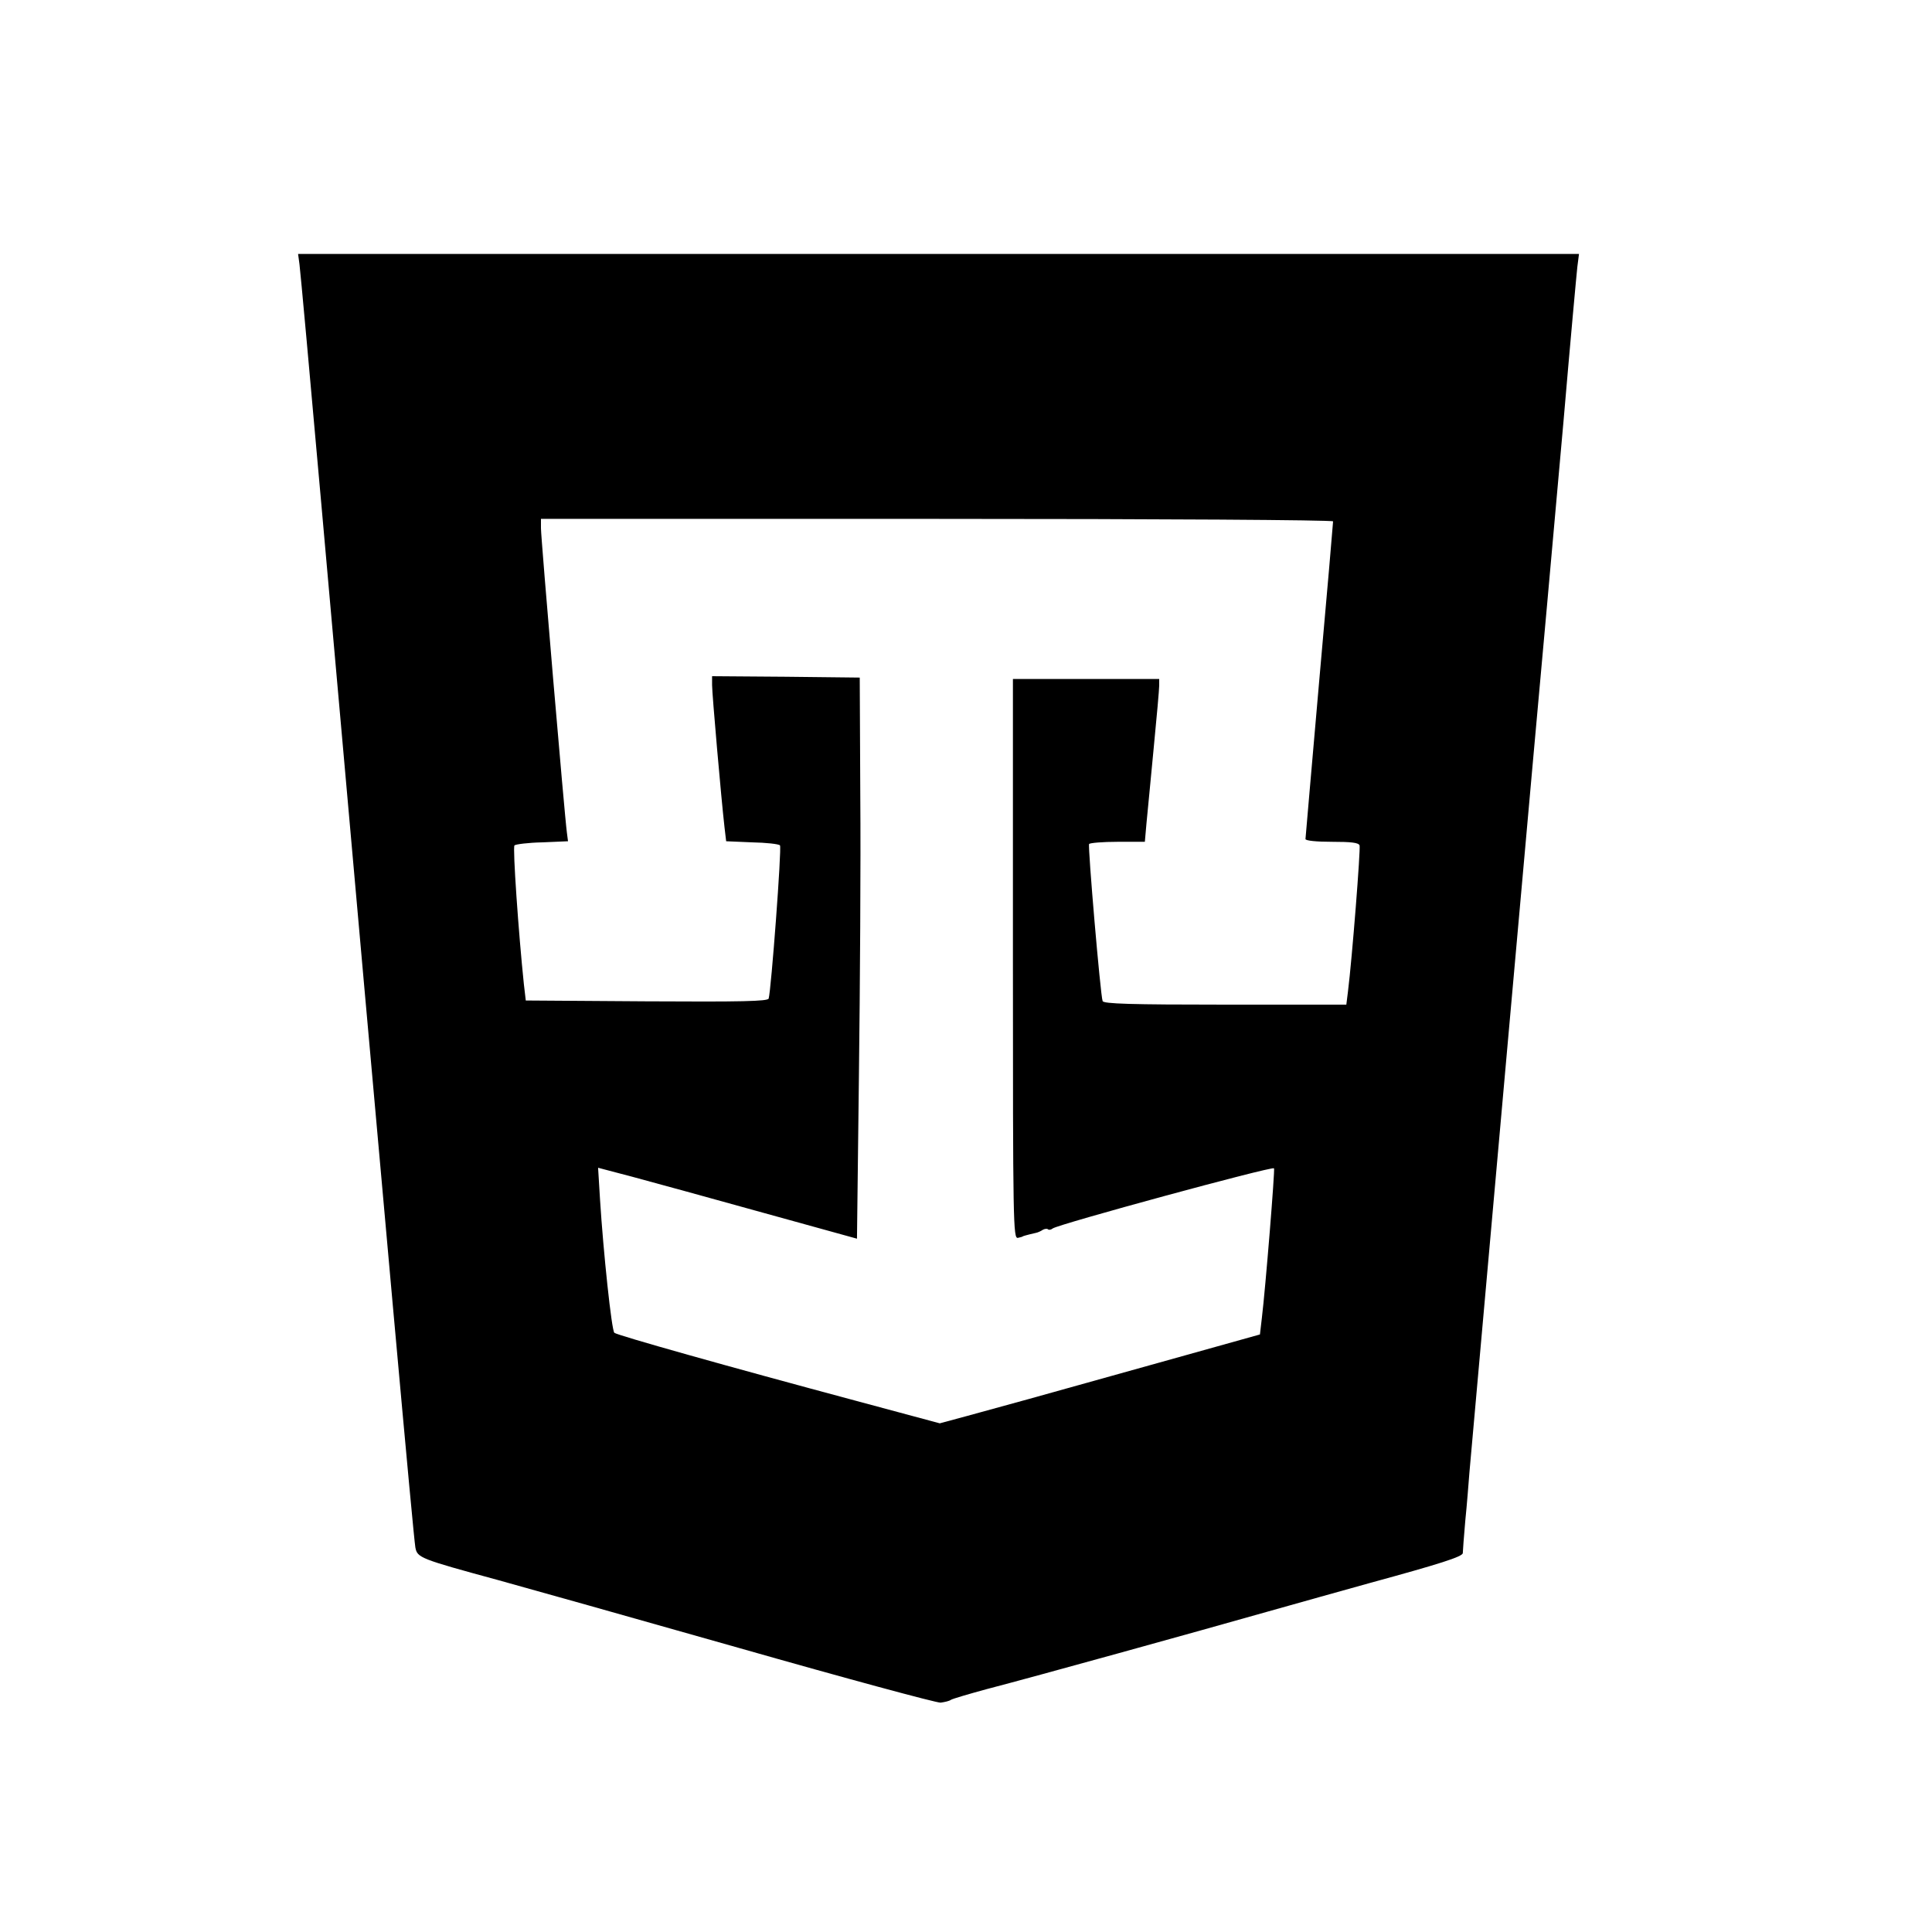
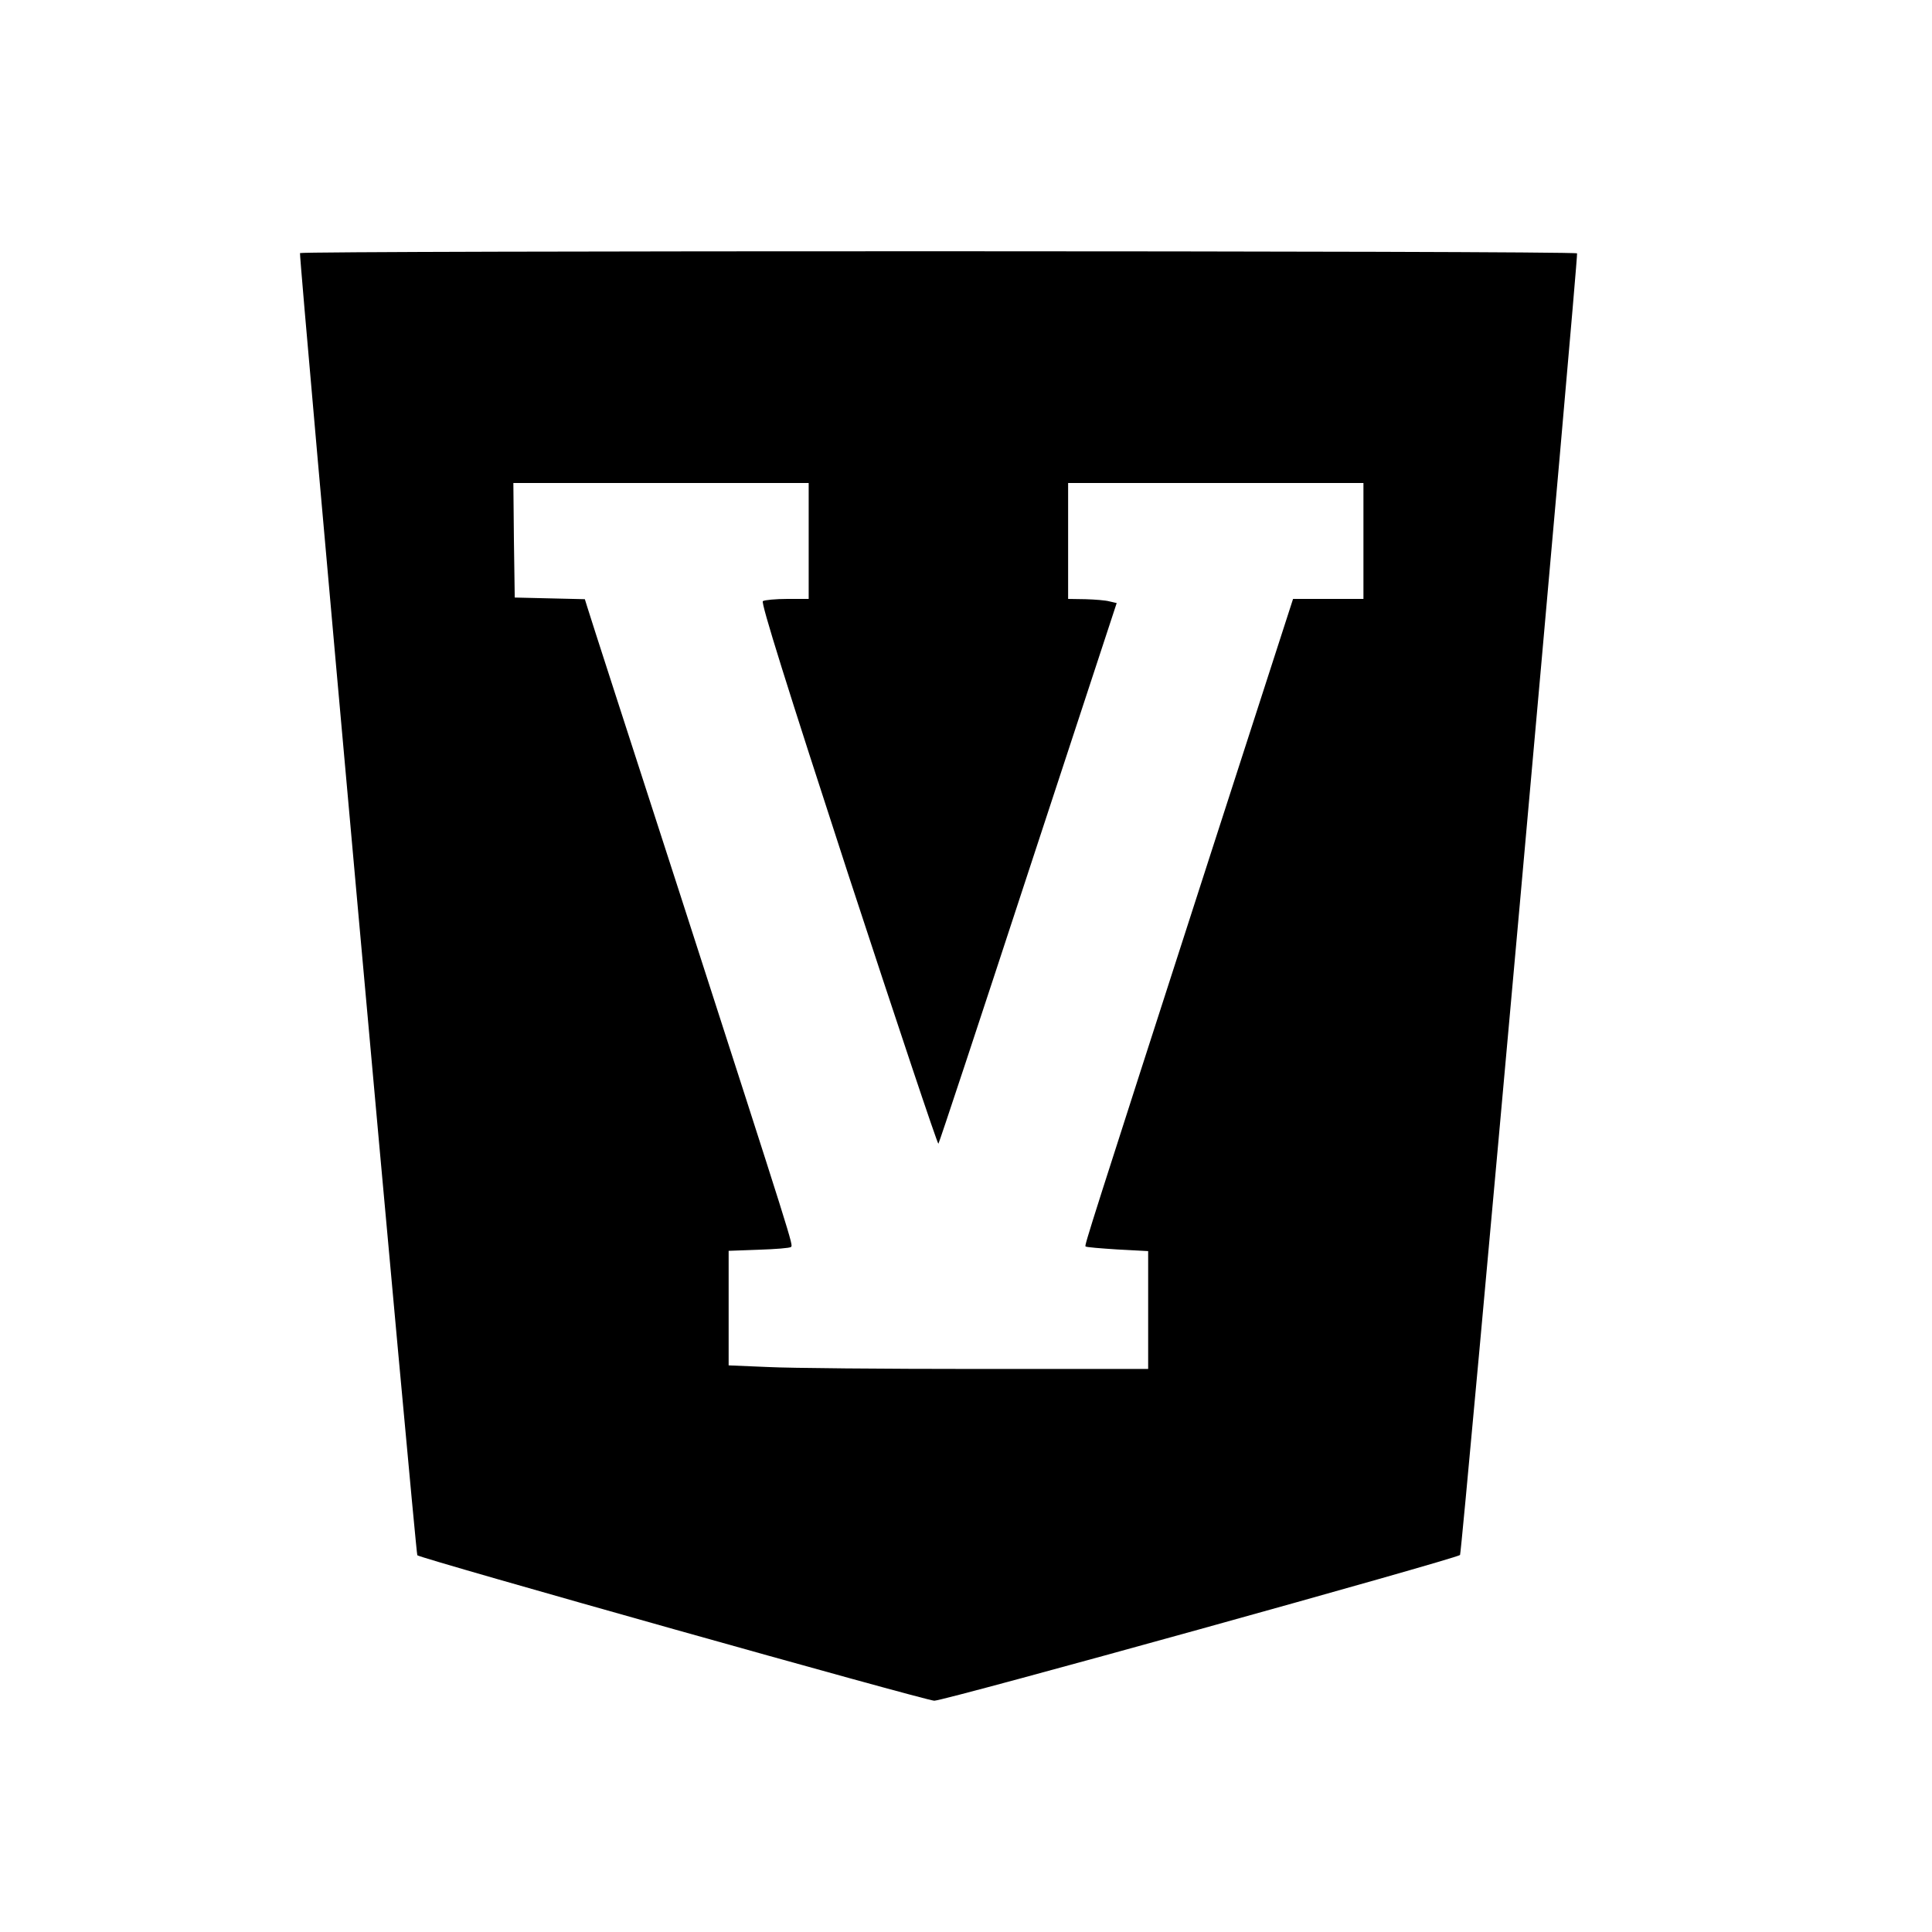
- <svg xmlns="http://www.w3.org/2000/svg" version="1" width="933.333" height="933.333" viewBox="0 0 700 700">
-   <path d="M108.5 95.7c.3 2.1 3.9 41.6 8 87.8 24.4 274.8 33.2 372.2 34 377.2.7 3.7 1.7 4.1 30 11.8 9.4 2.6 48.6 13.6 87.3 24.6 38.6 11 71.5 19.9 73 19.8 1.5-.2 3.2-.6 3.7-1 .6-.4 6.4-2.1 13-3.9 17-4.4 77.2-21.1 101.5-28 11.3-3.2 28.2-7.9 37.5-10.5 24.9-6.8 33.5-9.5 33.5-10.8 0-.7.4-5.9.9-11.7.6-5.8 1.2-13.7 1.5-17.5.8-9 26.1-292.9 28.1-314 .8-8.8 3.5-39 6-67 2.4-28.1 4.7-53.1 5-55.8l.6-4.7H108l.5 3.7zM483 188.9c0 .5-2.2 26.3-5 57.5-2.7 31.2-5 57.1-5 57.6 0 .6 4 1 9.5 1 7.1 0 9.7.3 10.1 1.3.4 1.3-2.7 40.9-4.2 52.9l-.6 4.8h-43.9c-34.3 0-44.1-.3-44.4-1.3-.8-2.1-5.4-56-4.9-56.9.3-.4 4.9-.8 10.4-.8h9.8l.6-6.8c.4-3.7 1.5-15.9 2.6-27.1 1.1-11.2 2-21.4 2-22.7V246h-53v101.4c0 96.1.1 101.4 1.8 101.1.9-.2 1.7-.4 1.7-.5 0-.1 1.7-.6 4.8-1.3.6-.1 1.8-.6 2.5-1.1.7-.4 1.6-.5 1.9-.2.3.3 1.1.2 1.7-.3 1.9-1.5 79.4-22.6 80.2-21.8.4.3-3.1 43.5-4.4 54.2l-.7 6-36.5 10.2c-45.7 12.8-57 15.9-69.5 19.3l-10 2.7-30.5-8.2c-45.9-12.3-86.4-23.7-87.4-24.6-1-.8-4-29.2-5.2-48.3l-.7-11.5 12.9 3.4c7.1 1.9 28.2 7.7 46.9 12.9l34 9.4.7-58.7c.4-32.2.7-78 .5-101.6l-.2-43-26.7-.3-26.8-.2v3.2c0 3.2 3.3 41 4.5 51.5l.6 5.1 9.4.4c5.1.1 9.7.6 10.1 1.1.7.6-3.2 52.6-4.1 55.5-.4 1-9.7 1.2-44.2 1l-43.8-.3-.7-6c-1.9-18.2-4.1-49.5-3.4-50.2.4-.4 5-1 10.1-1.1l9.3-.4-.4-3.1c-.8-5.6-9.4-106.7-9.4-110.3V188h143.5c81.4 0 143.5.4 143.5.9z" />
+ <svg xmlns="http://www.w3.org/2000/svg" version="1.0" width="700pt" height="700pt" viewBox="0 0 700 700" preserveAspectRatio="xMidYMid meet">
+   <g transform="translate(0,700) scale(0.1,-0.1)" fill="#000000" stroke="none">
+     <path d="M1087 6083 c-5 -9 419 -4712 425 -4718 12 -12 1840 -526 1873 -527 35 -1 1890 514 1905 528 7 8 429 4707 424 4716 -7 10 -4621 10 -4627 1z m1843 -1043 l0 -210 -77 0 c-43 0 -83 -4 -89 -8 -8 -5 88 -311 309 -989 177 -540 324 -980 327 -977 3 3 149 445 325 982 l321 977 -26 6 c-14 4 -53 7 -87 8 l-63 1 0 210 0 210 535 0 535 0 0 -210 0 -210 -127 0 -128 0 -300 -928 c-437 -1354 -456 -1414 -452 -1418 2 -3 54 -7 115 -11 l112 -6 0 -214 0 -213 -617 0 c-340 0 -682 3 -760 7 l-143 6 0 207 0 208 109 4 c60 2 113 6 117 10 8 8 12 -5 -402 1278 -179 553 -330 1019 -335 1037 l-10 32 -127 3 -127 3 -3 208 -2 207 535 0 535 0 0 -210z" />
+   </g>
</svg>
